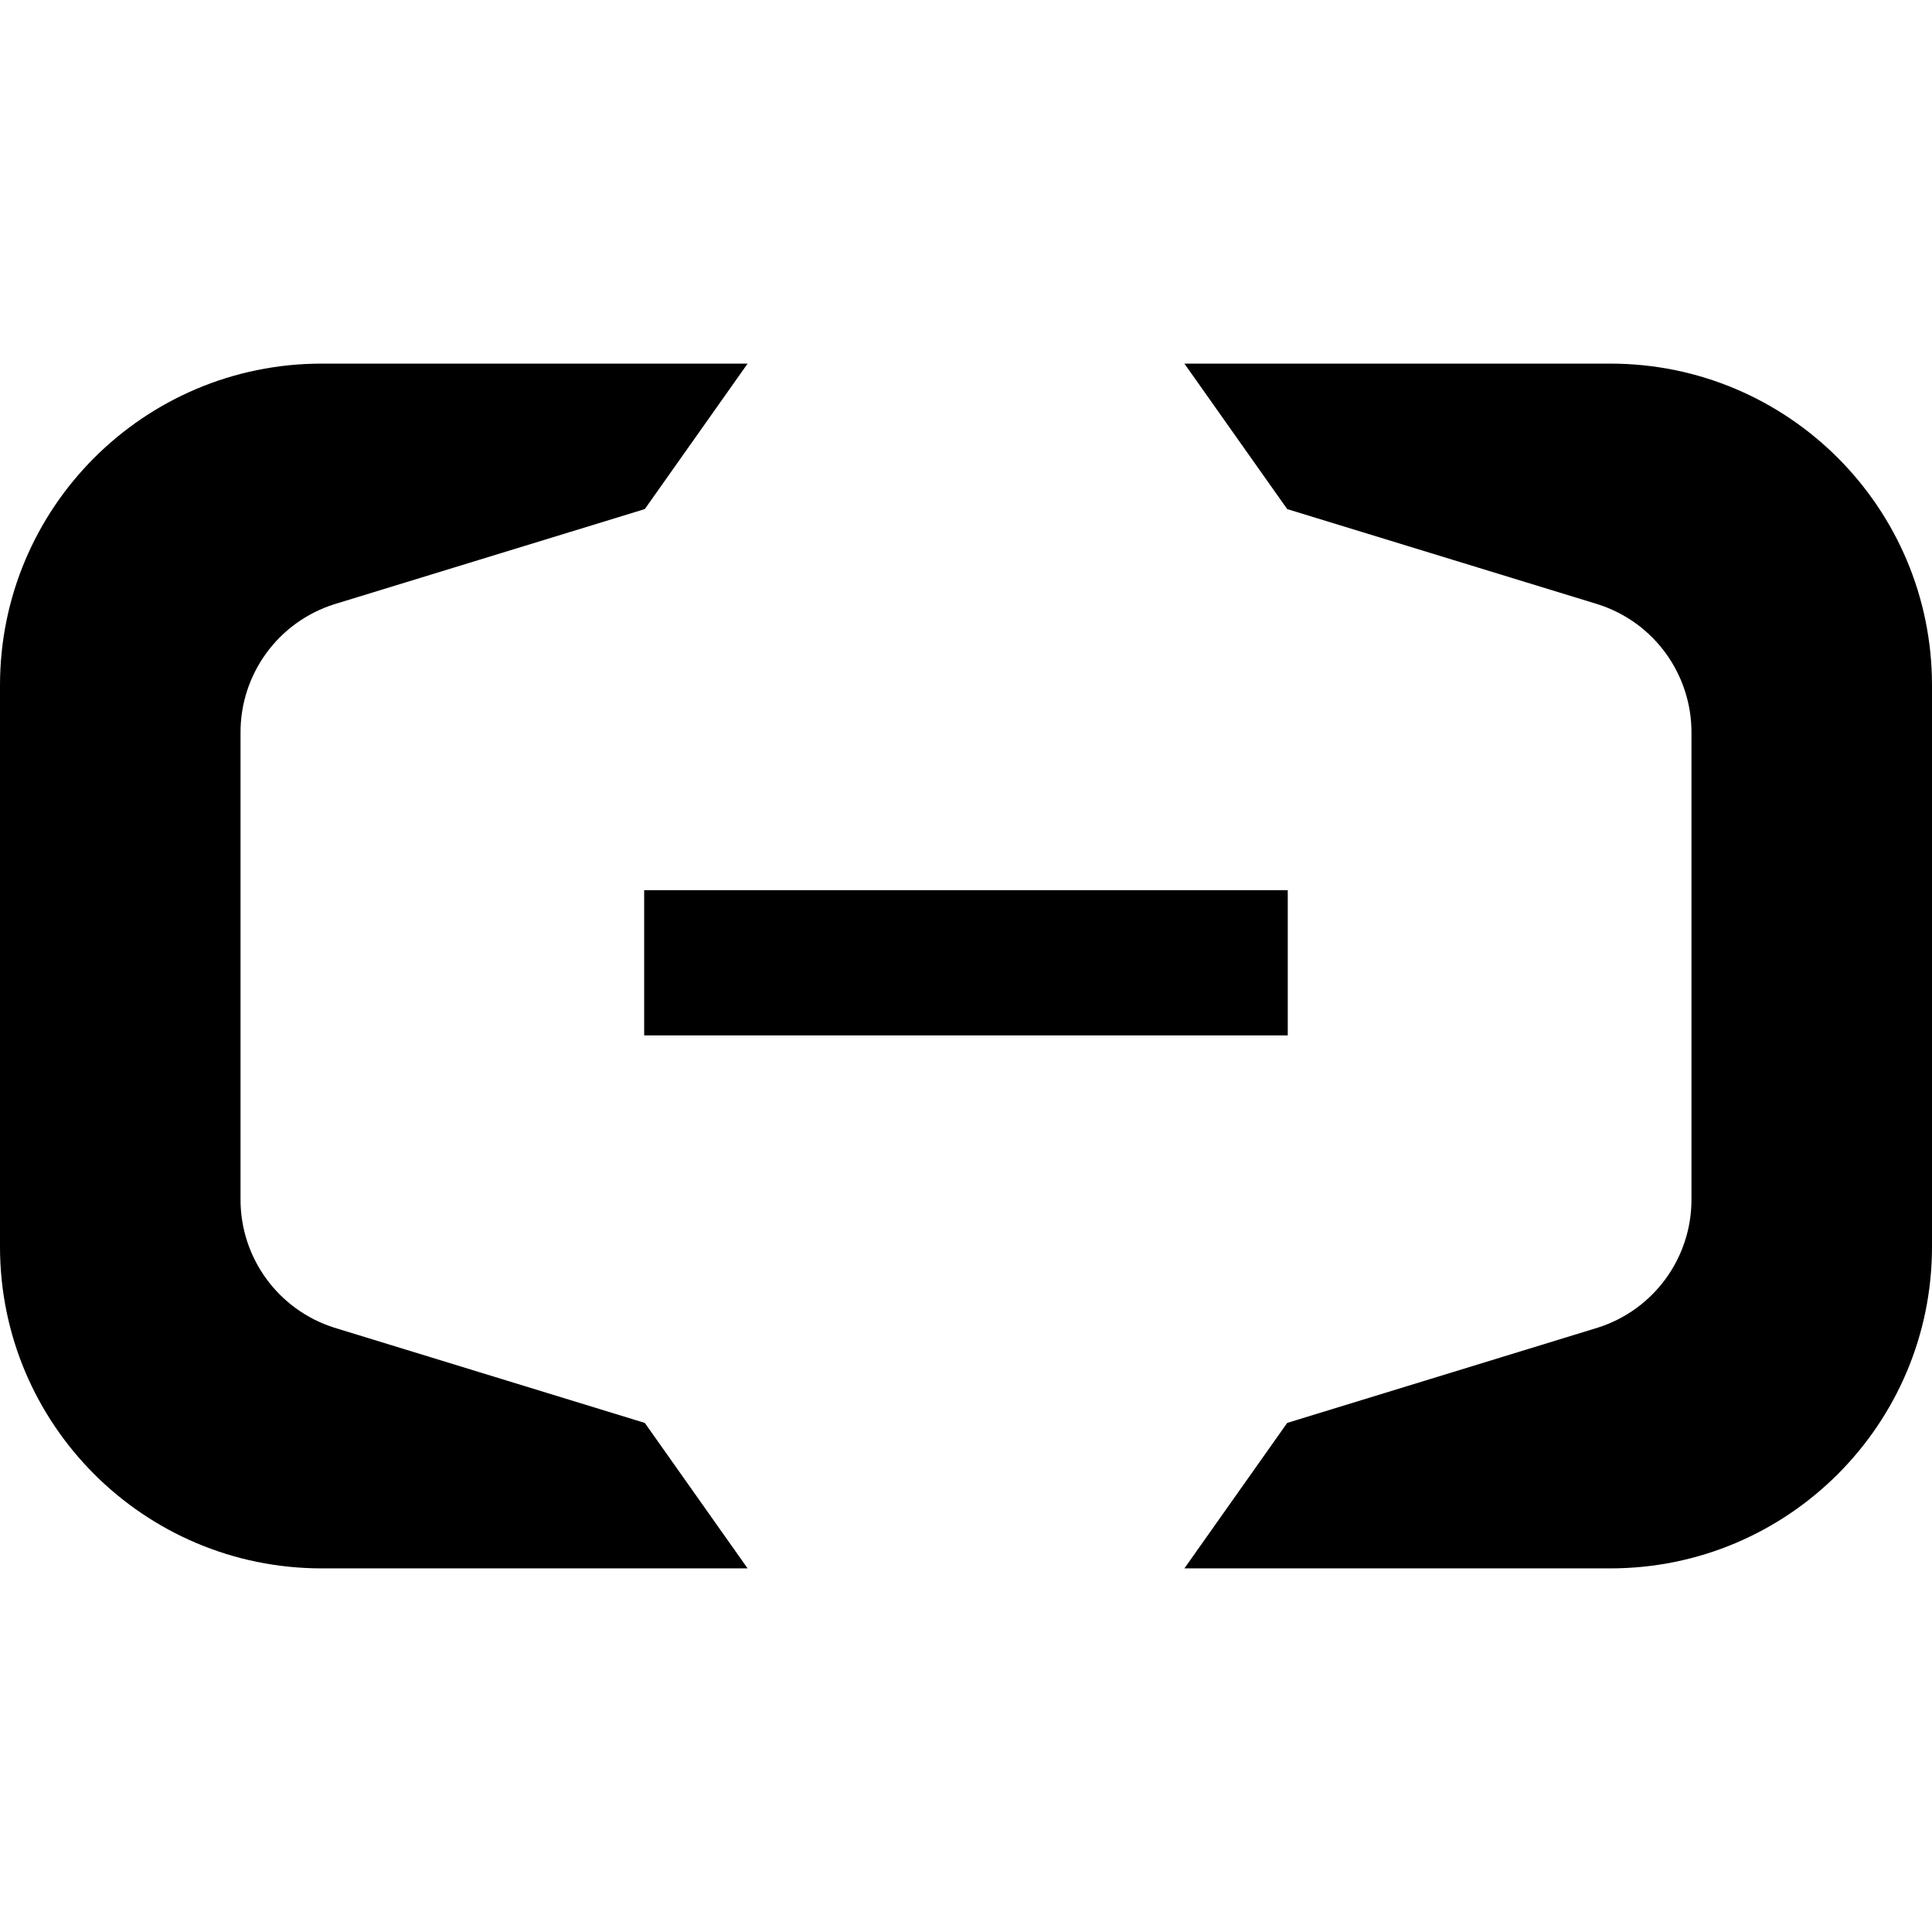
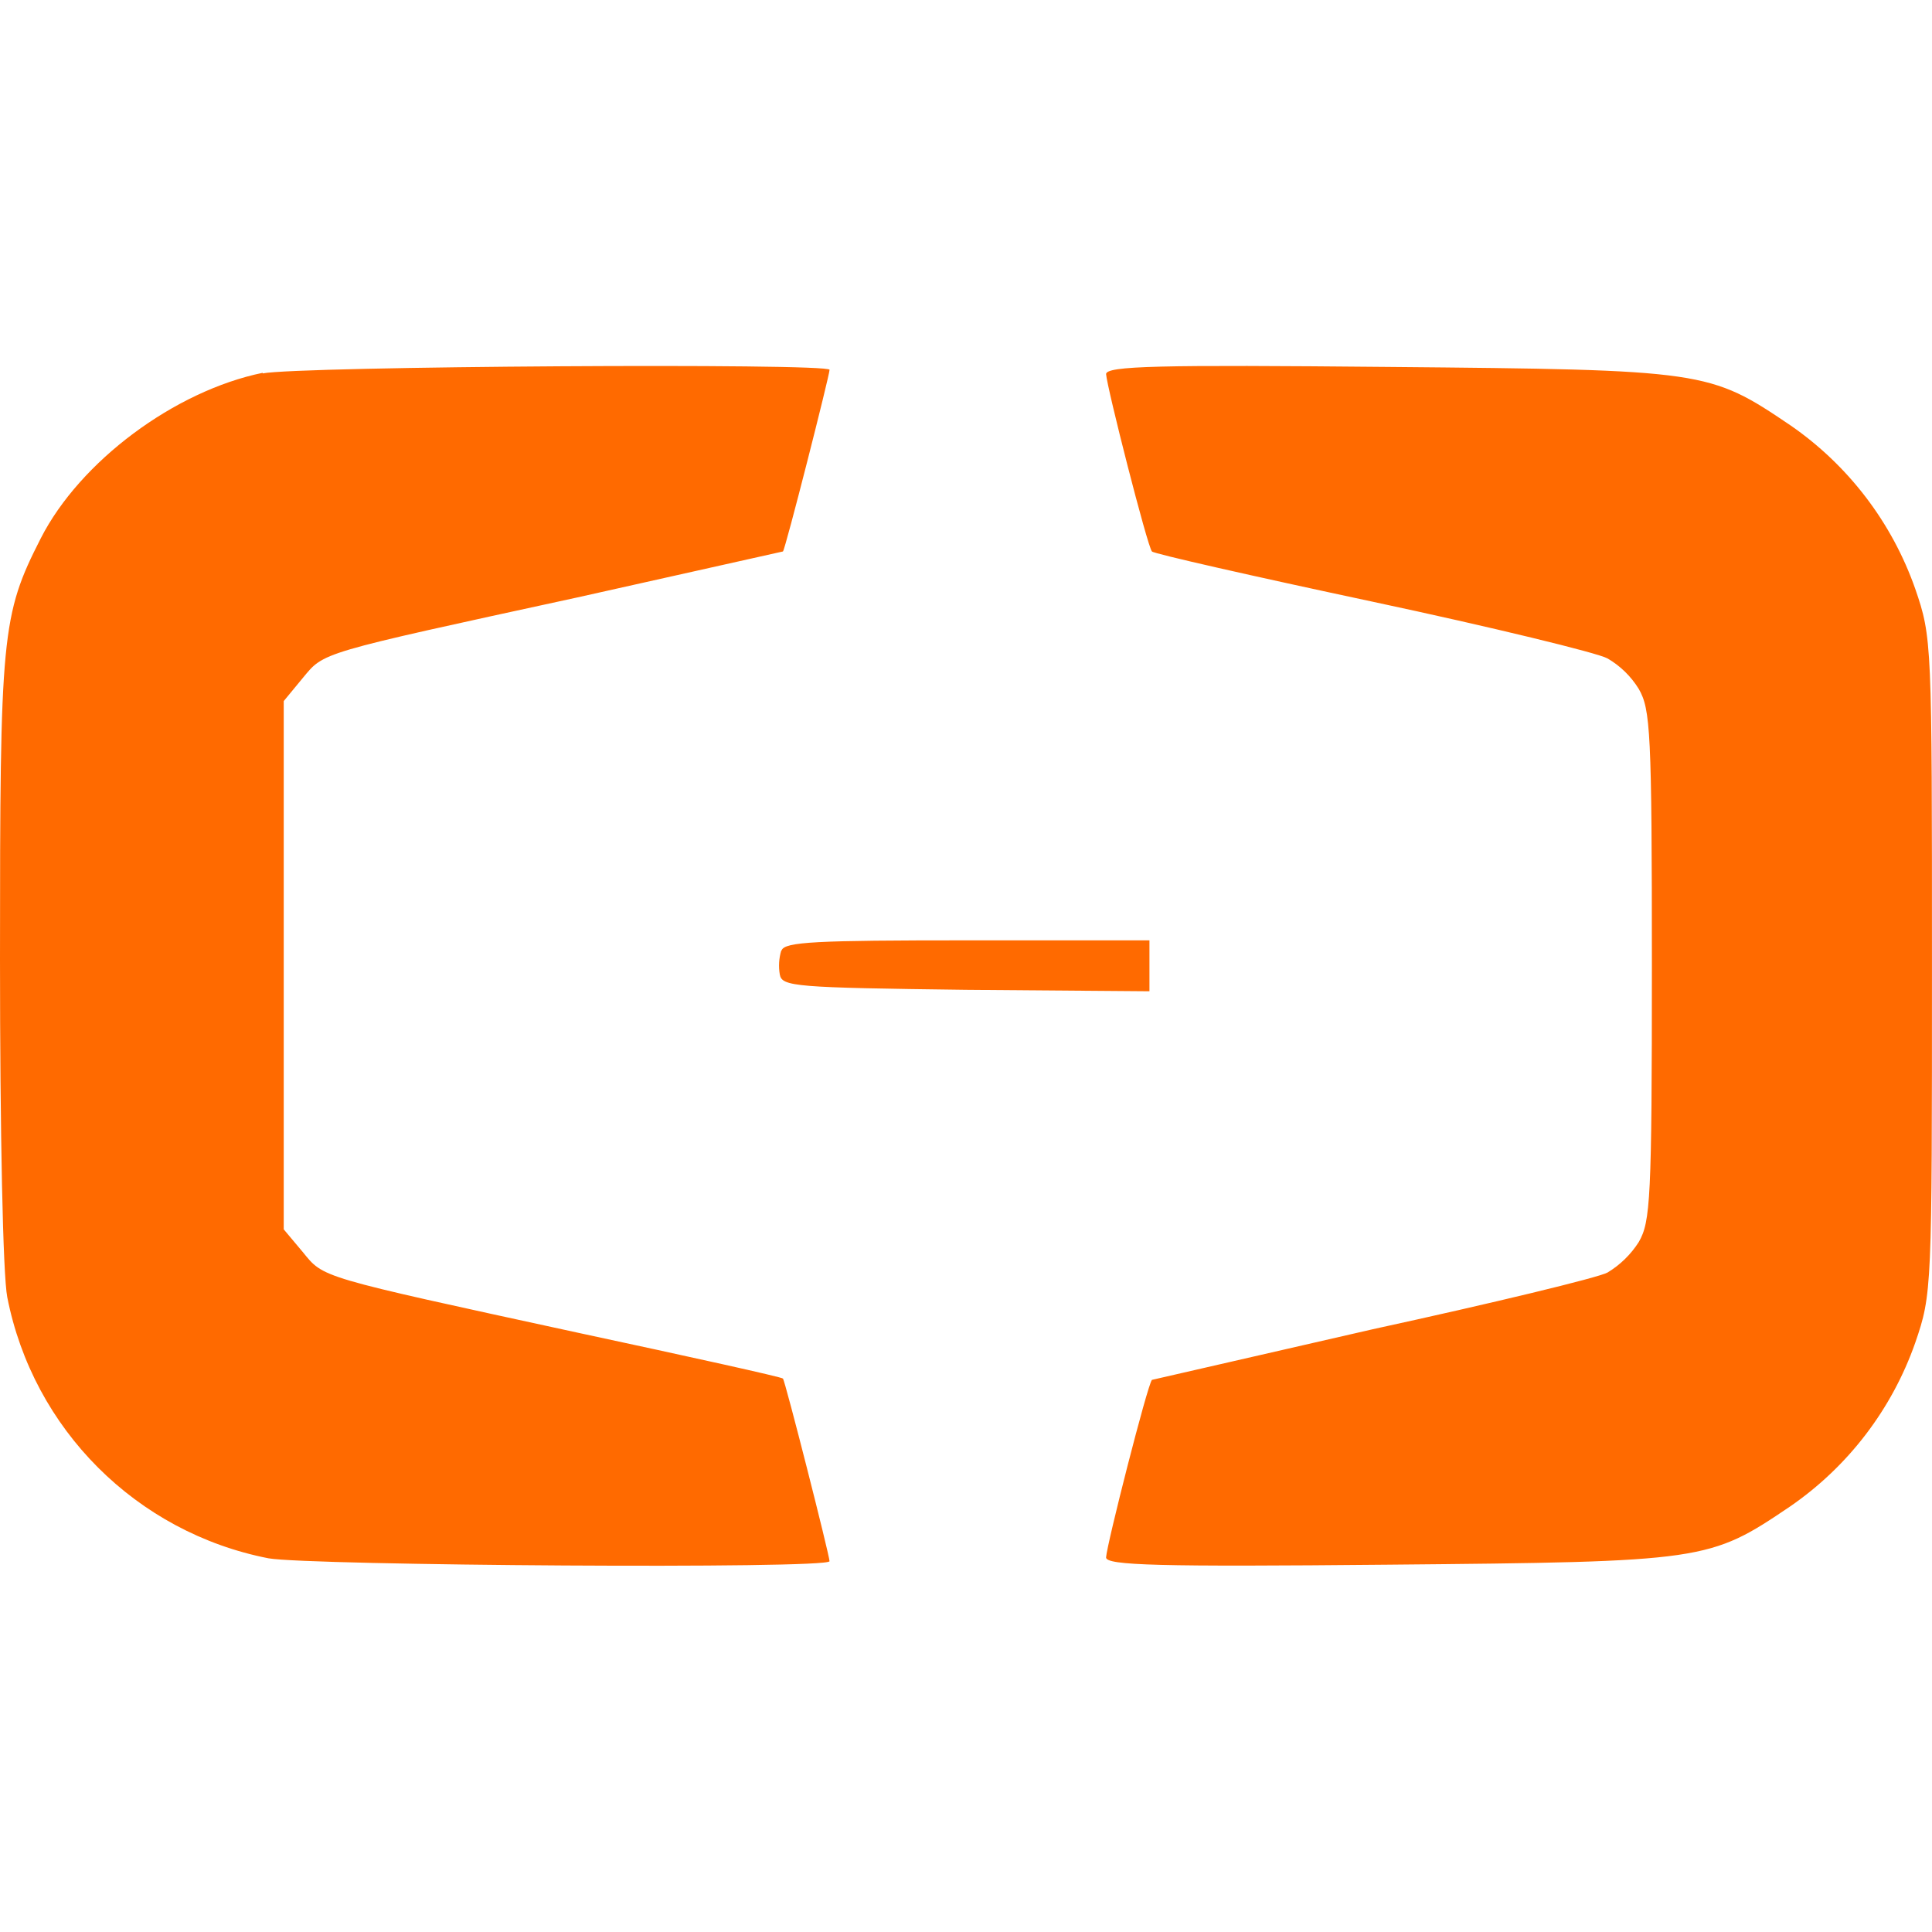
- <svg xmlns="http://www.w3.org/2000/svg" role="img" viewBox="0 0 24 24">
-   <path d="M3.996 4.517h5.291L8.01 6.324 4.153 7.506a1.668 1.668 0 0 0-1.165 1.601v5.786a1.668 1.668 0 0 0 1.165 1.6l3.857 1.183 1.277 1.807H3.996A3.996 3.996 0 0 1 0 15.487V8.513a3.996 3.996 0 0 1 3.996-3.996m16.008 0h-5.291l1.277 1.807 3.857 1.182c.715.227 1.17.889 1.165 1.601v5.786a1.668 1.668 0 0 1-1.165 1.6l-3.857 1.183-1.277 1.807h5.291A3.996 3.996 0 0 0 24 15.487V8.513a3.996 3.996 0 0 0-3.996-3.996m-4.007 8.345H8.002v-1.804h7.995Z" />
+ <svg xmlns="http://www.w3.org/2000/svg" viewBox="-22.98 -3.25 64 64" width="64" height="64" fill="#FF6A00">
+   <path d="M-14.278 9.1c-2.917.6-6.05 2.93-7.352 5.484s-1.35 3.182-1.35 13.933c0 5.737.096 10.462.24 11.2.856 4.376 4.278 7.798 8.654 8.654 1.326.24 18.585.362 18.585.096 0-.193-1.47-5.978-1.543-6.05-.024-.048-3.086-.723-6.798-1.52-8.654-1.88-8.4-1.808-9.112-2.676l-.627-.747v-17.5l.627-.76c.723-.868.458-.795 9.112-2.676l6.798-1.52C3.03 14.968 4.5 9.182 4.5 9c0-.23-17.62-.12-18.778.12zm27.938.036c.024.434 1.374 5.737 1.52 5.882.048.072 3.35.82 7.304 1.663s7.473 1.7 7.786 1.88c.424.246.78.594 1.037 1.012.386.675.434 1.398.434 9.16s-.048 8.485-.434 9.16a3.17 3.17 0 0 1-1.037 1.012c-.313.17-3.8 1.012-7.786 1.88L15.18 42.46c-.145.145-1.495 5.448-1.52 5.882 0 .265 1.736.313 9.353.24 10.5-.096 10.63-.12 13.306-1.928 1.922-1.323 3.374-3.222 4.146-5.424.554-1.615.554-1.76.554-12.487s0-10.872-.554-12.487a11.01 11.01 0 0 0-4.146-5.424C33.643 9.026 33.523 9 23.013 8.905c-7.617-.072-9.353-.036-9.353.24zM2.9 28.238a1.74 1.74 0 0 0-.048.795c.072.4.506.434 6.17.506l6.075.048V27.9H9.08c-5.038 0-6.075.048-6.17.337z" />
</svg>
